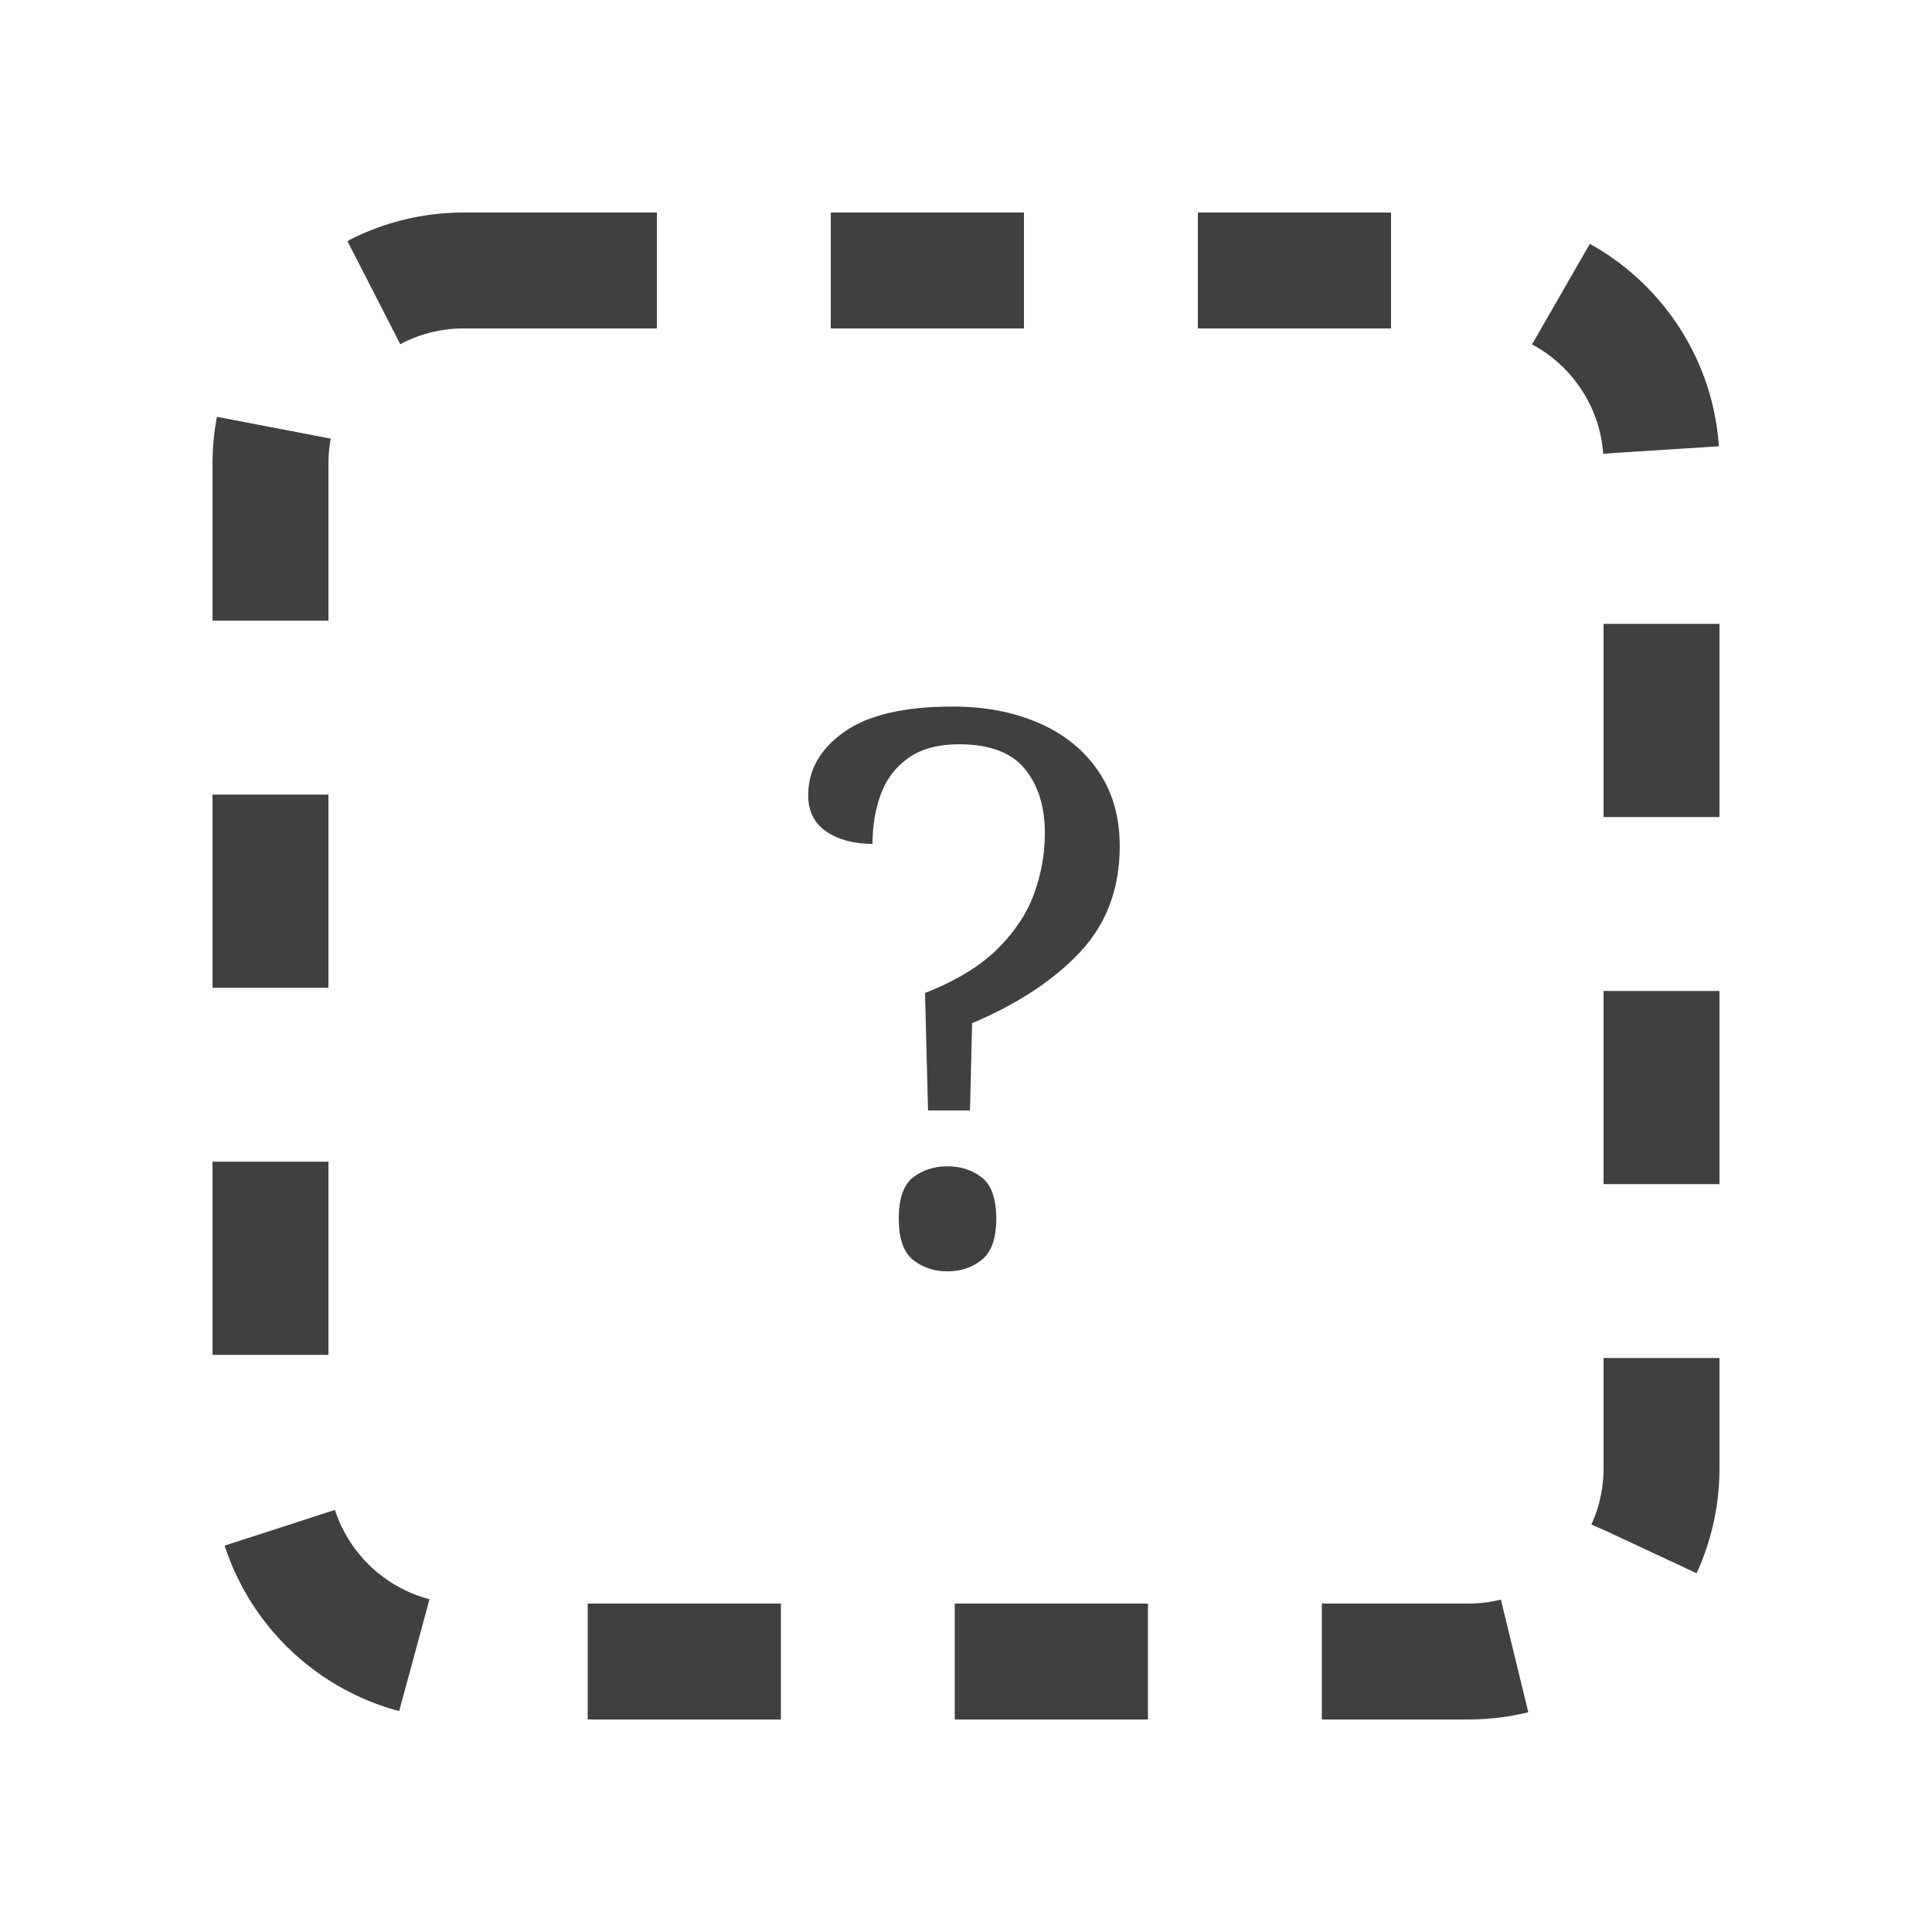
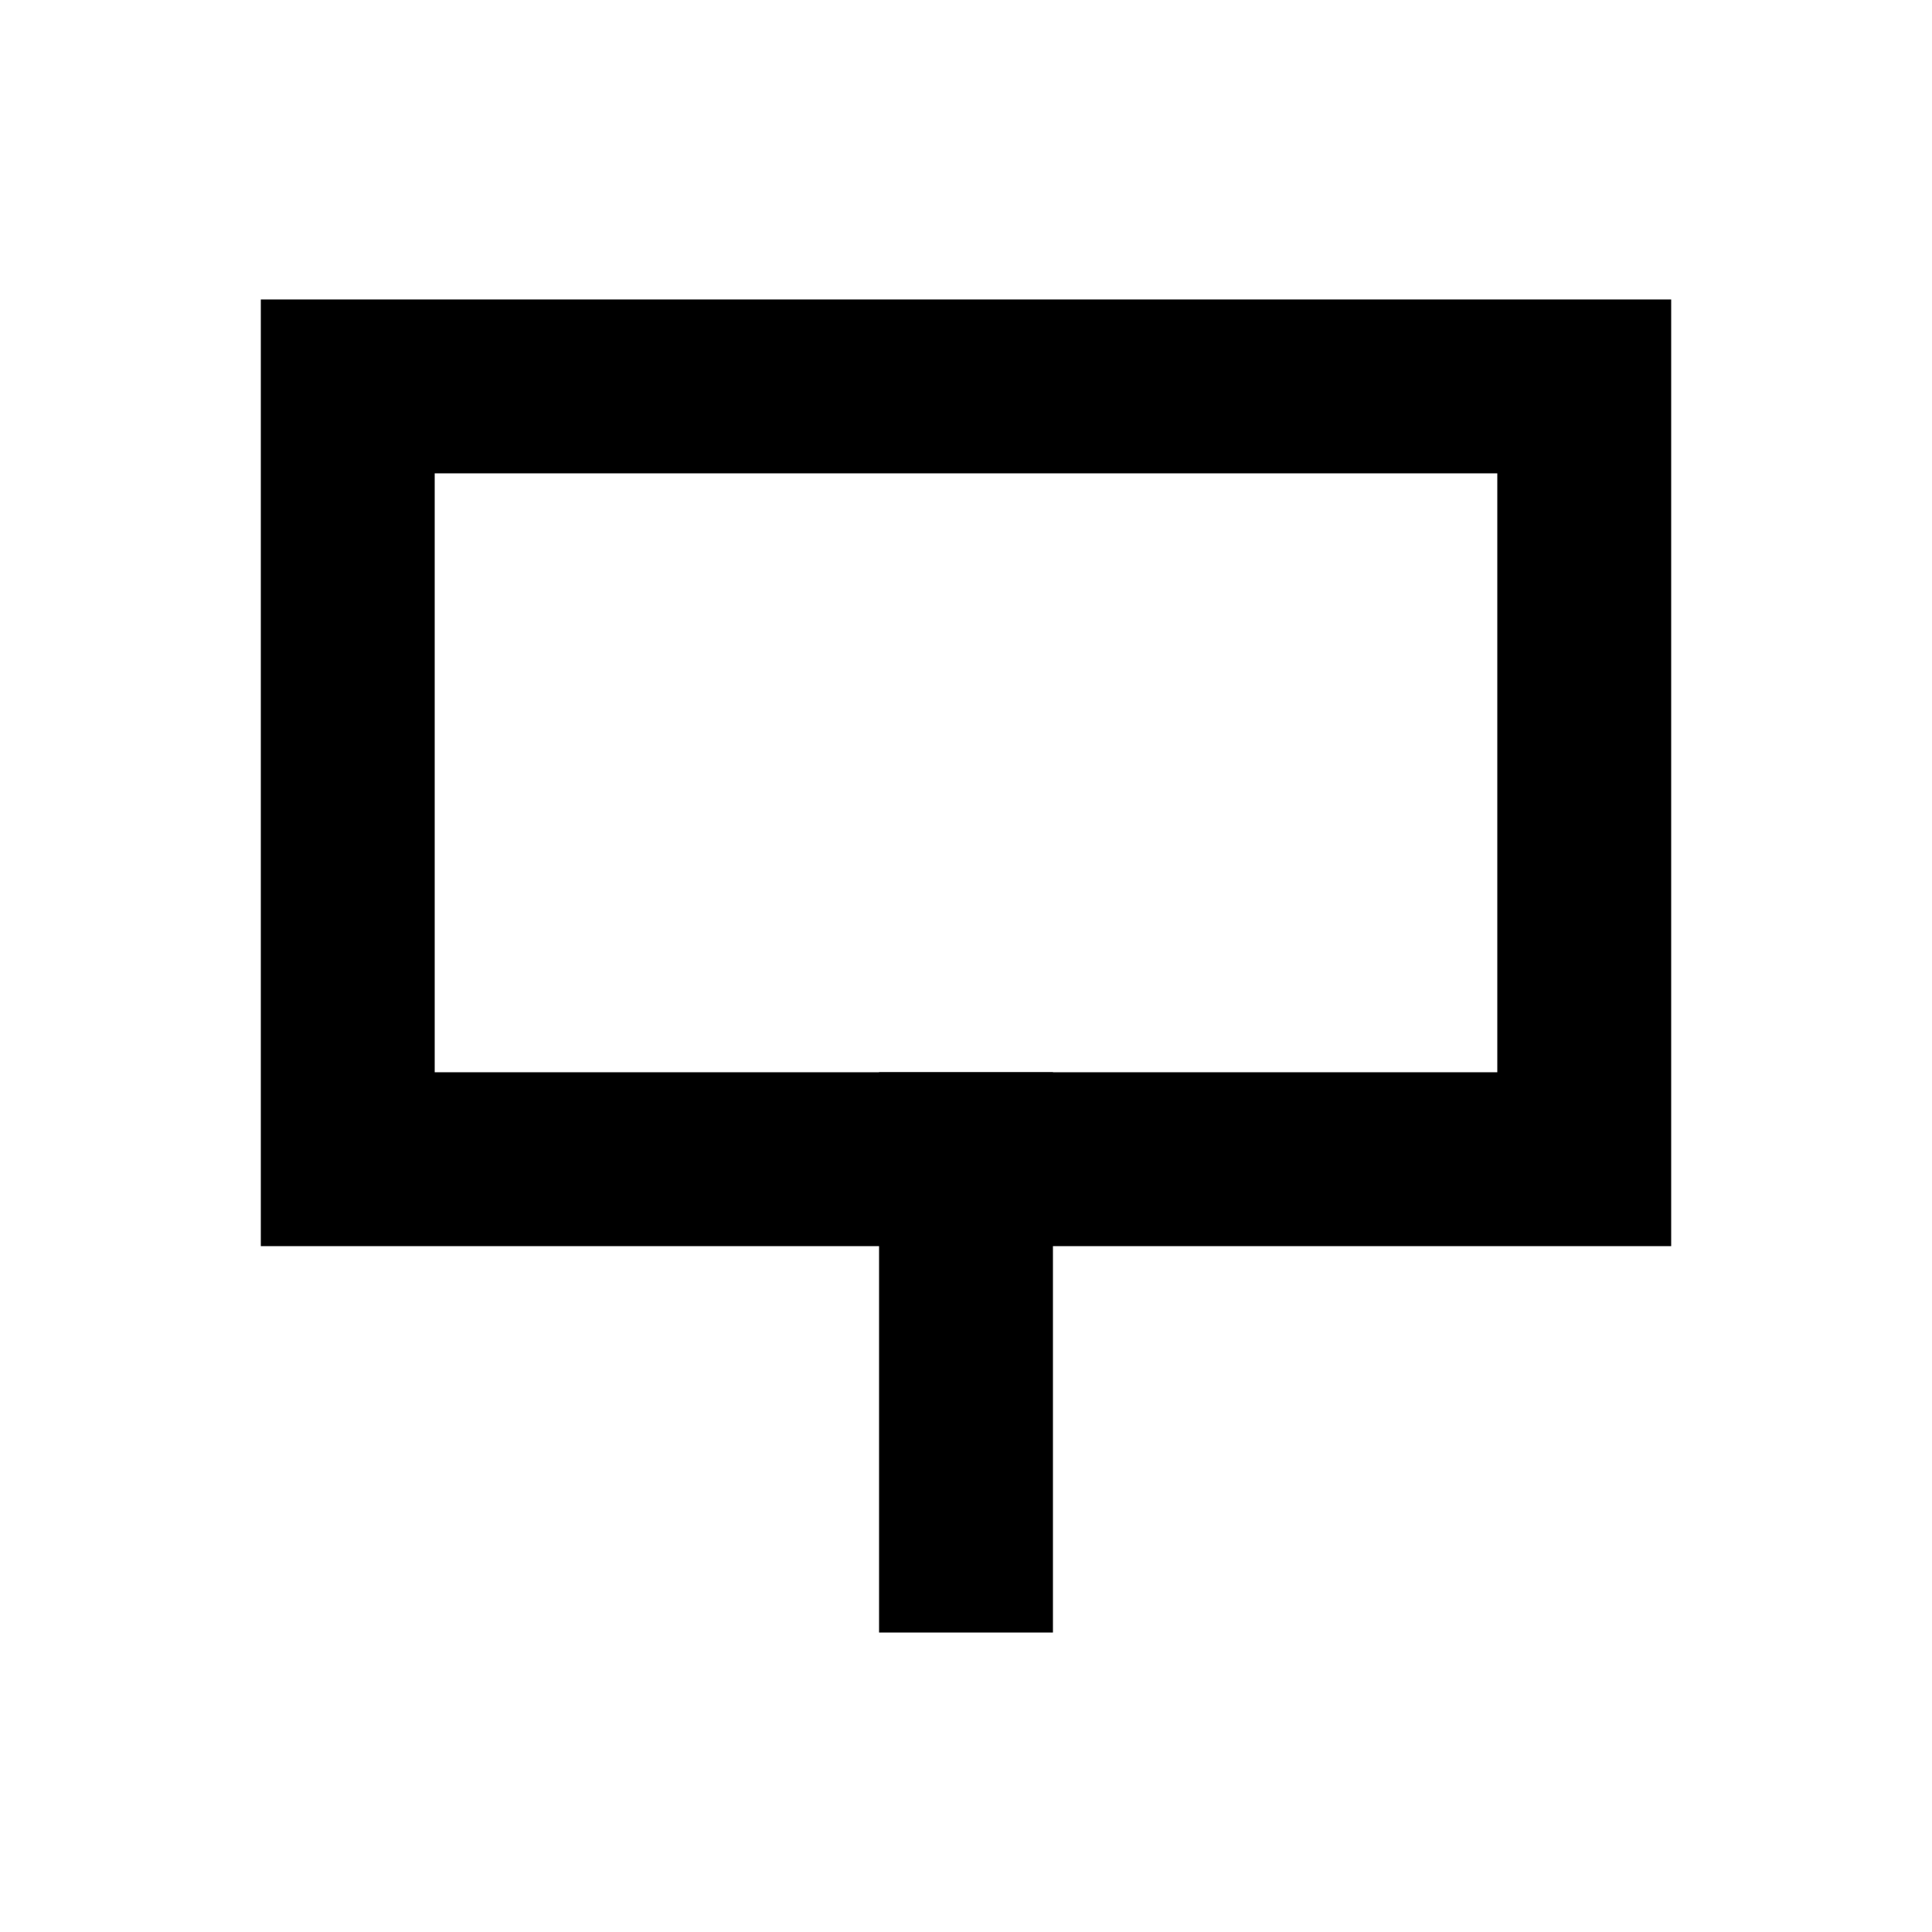
- <svg xmlns="http://www.w3.org/2000/svg" viewBox="0 0 100 100" fill="none">
-   <rect x="14" y="14" width="72" height="72" rx="10" stroke="currentColor" stroke-width="6" stroke-dasharray="10 9" opacity="0.75" />
-   <text x="50" y="50" text-anchor="middle" dominant-baseline="central" font-family="Georgia,serif" font-size="40" fill="currentColor" opacity="0.75">?</text>
+ <svg xmlns="http://www.w3.org/2000/svg" viewBox="0 0 100 100" fill="none" stroke="currentColor" stroke-width="9" stroke-linecap="square" stroke-linejoin="miter">
+   <path d="M 18 60 L 18 20 L 82 20 L 82 60 L 18 60 Z" />
+   <path d="M 50 80 L 50 60" />
</svg>
